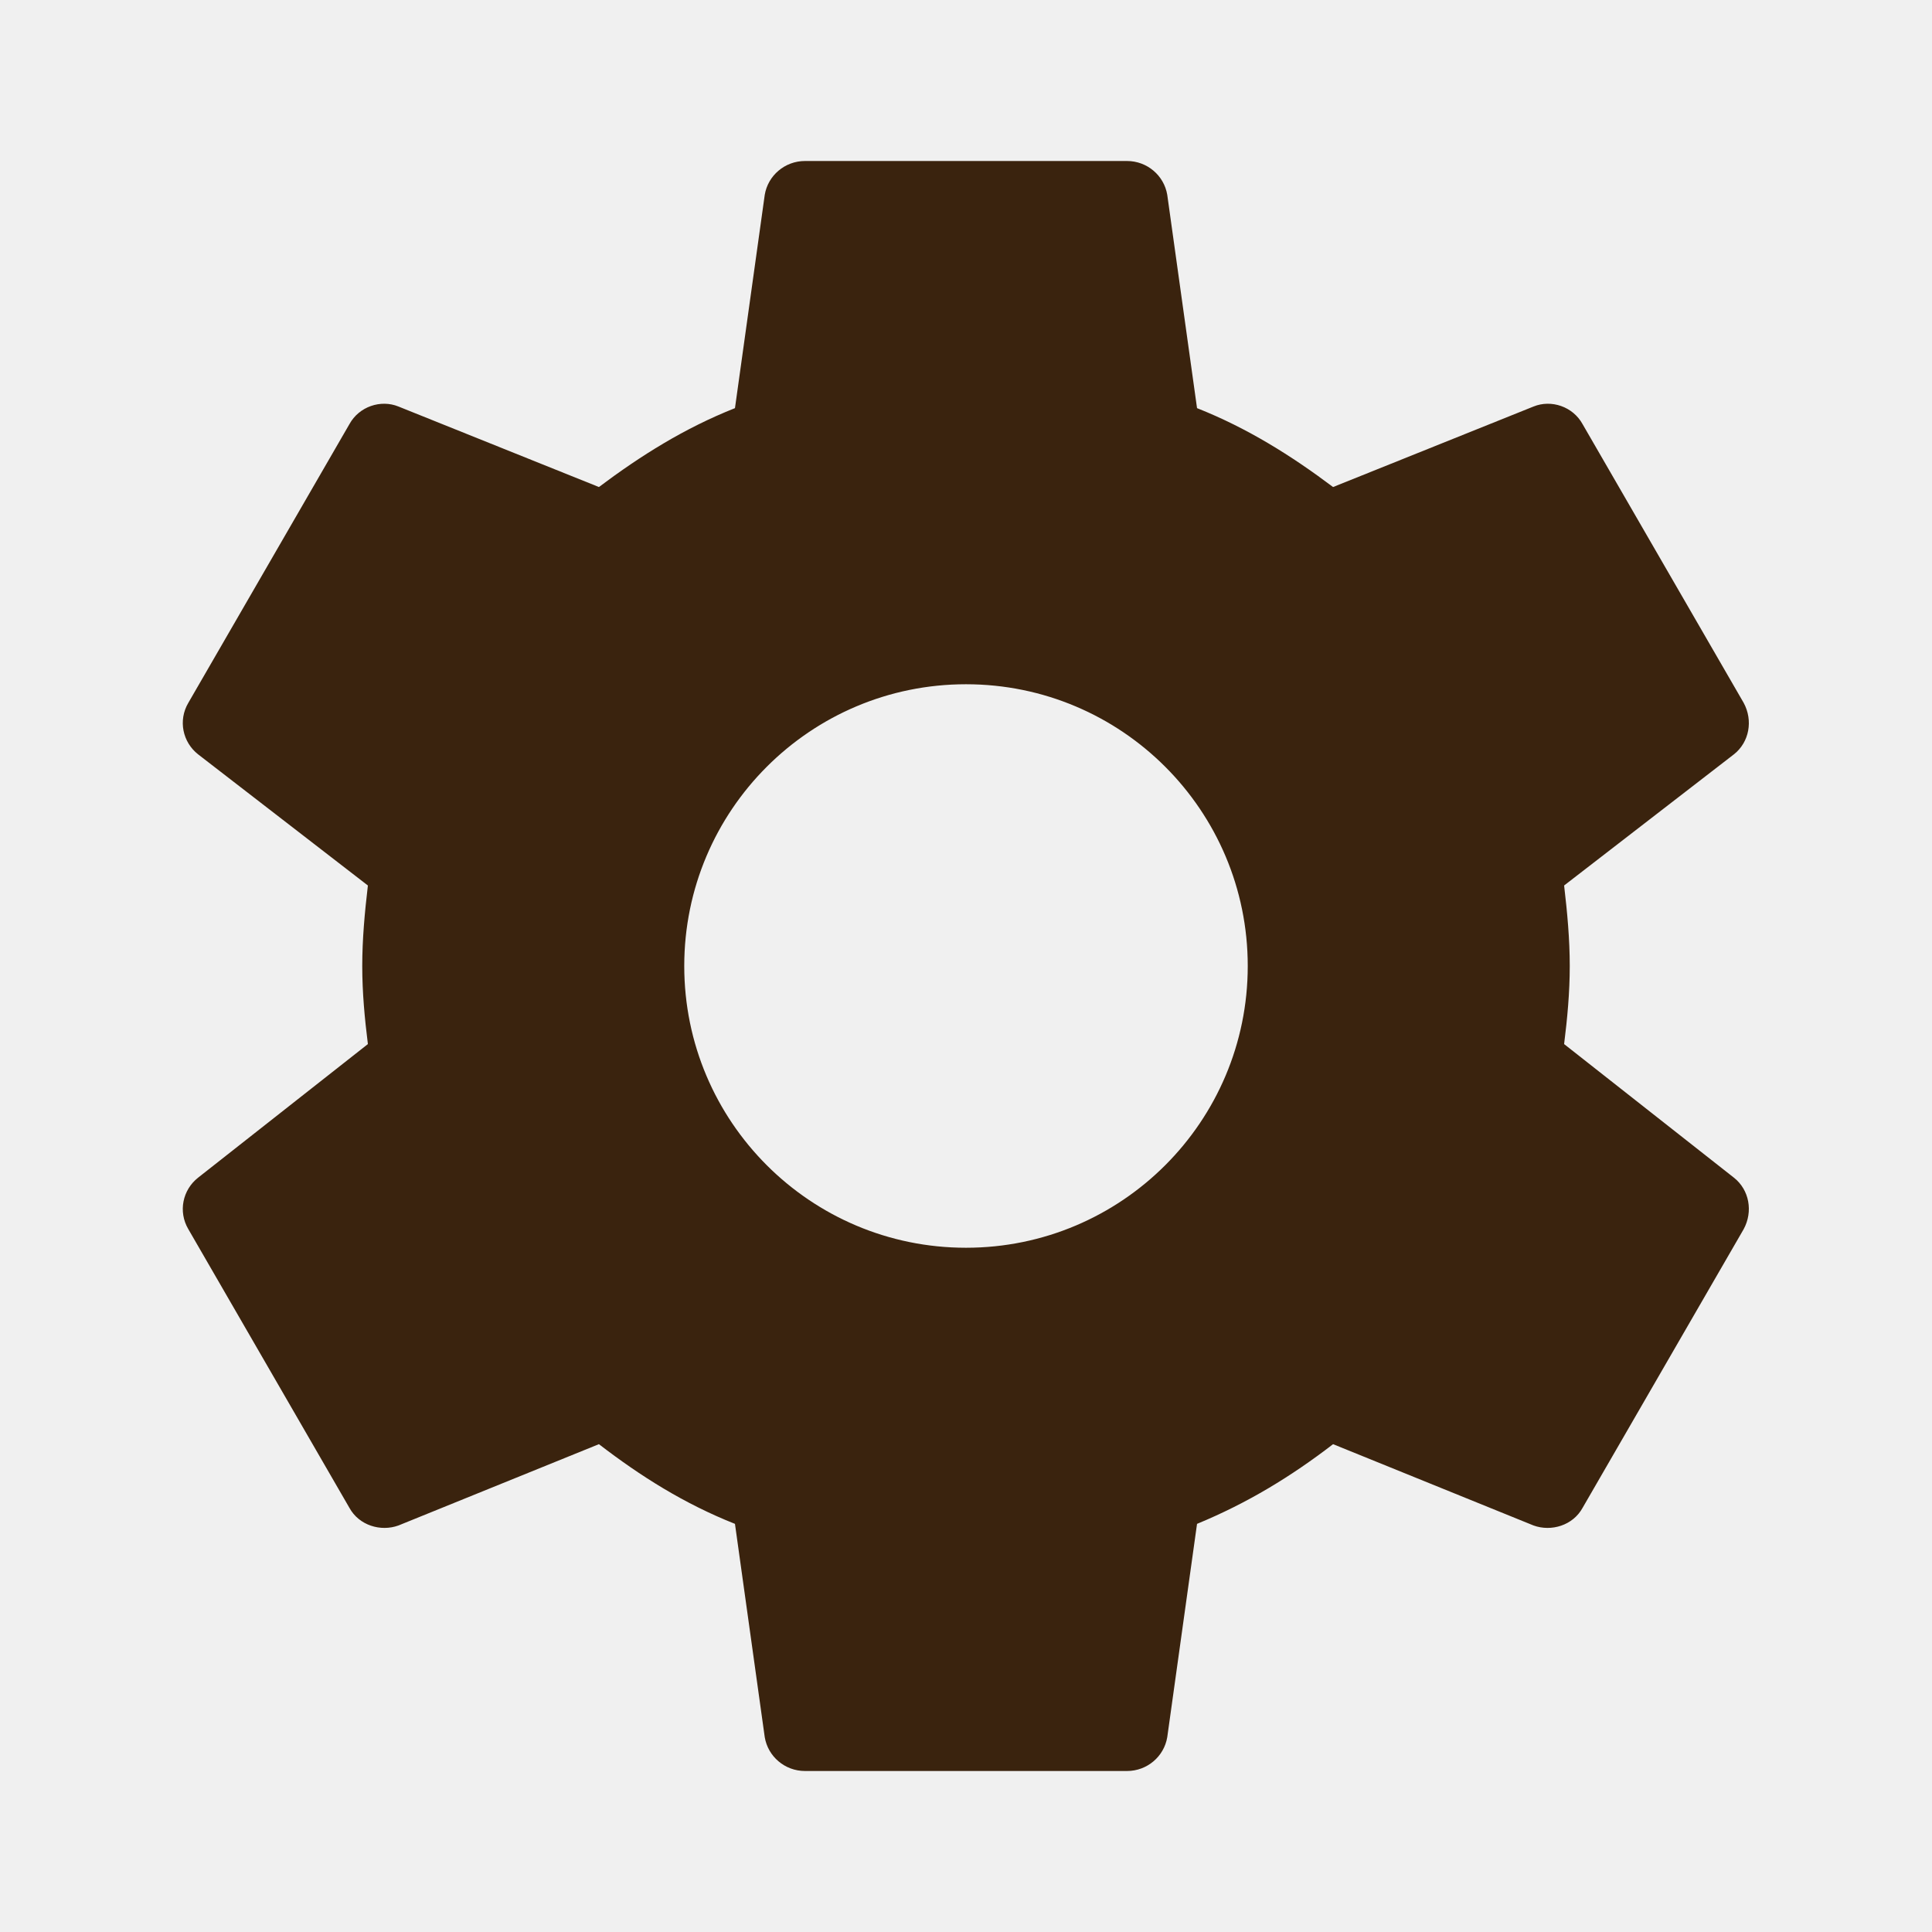
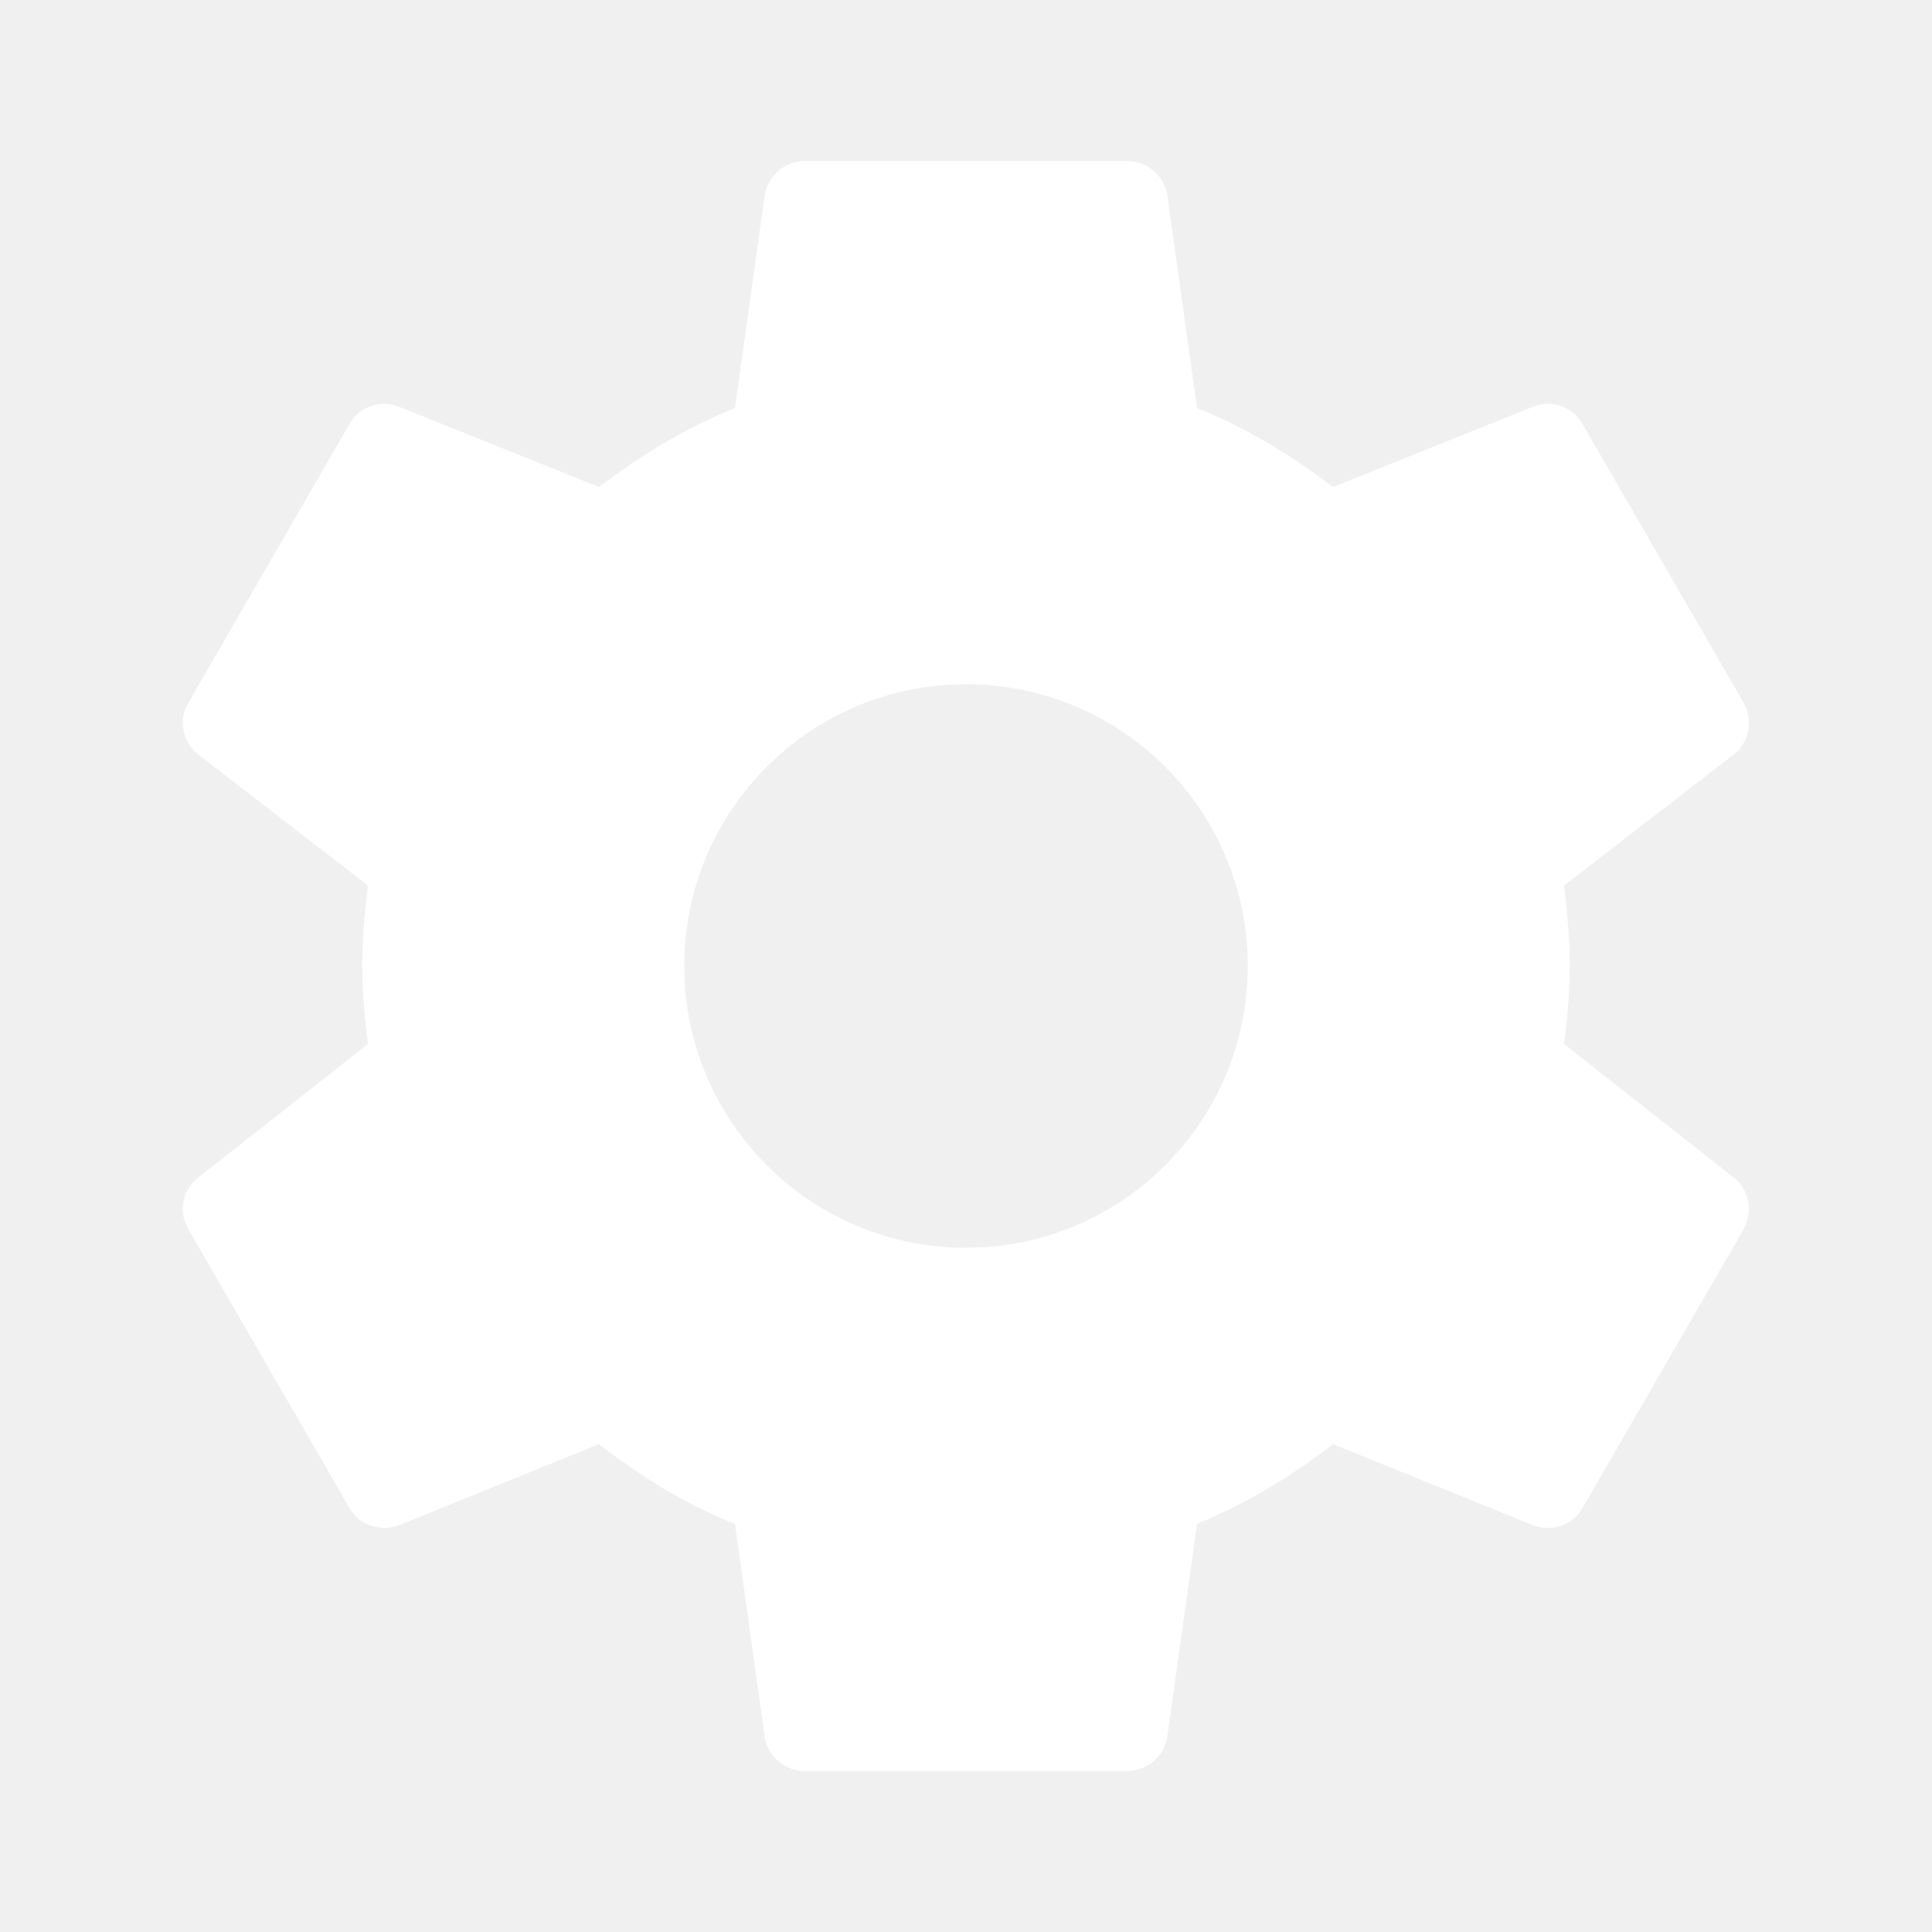
- <svg xmlns="http://www.w3.org/2000/svg" fill="#3A230E" viewBox="0 0 24 24">
+ <svg xmlns="http://www.w3.org/2000/svg" fill="#FFFFFF" viewBox="0 0 24 24">
  <path d="M12,15.5A3.5,3.5 0 0,1 8.5,12A3.5,3.5 0 0,1 12,8.5A3.5,3.5 0 0,1 15.5,12A3.5,3.5 0 0,1 12,15.5M19.43,12.97C19.47,12.65 19.5,12.33 19.5,12C19.5,11.67 19.47,11.34 19.43,11L21.54,9.37C21.73,9.22 21.78,8.95 21.66,8.73L19.66,5.27C19.54,5.05 19.27,4.96 19.05,5.05L16.56,6.05C16.04,5.66 15.5,5.32 14.87,5.07L14.5,2.42C14.46,2.18 14.25,2 14,2H10C9.75,2 9.54,2.18 9.5,2.42L9.13,5.07C8.5,5.32 7.96,5.66 7.44,6.05L4.95,5.05C4.73,4.96 4.46,5.05 4.34,5.27L2.34,8.73C2.21,8.95 2.27,9.22 2.46,9.37L4.57,11C4.53,11.34 4.5,11.67 4.5,12C4.5,12.33 4.53,12.65 4.57,12.97L2.46,14.63C2.27,14.78 2.21,15.05 2.34,15.27L4.34,18.73C4.46,18.95 4.73,19.03 4.95,18.95L7.44,17.94C7.96,18.34 8.5,18.68 9.13,18.93L9.5,21.58C9.54,21.82 9.75,22 10,22H14C14.25,22 14.46,21.82 14.5,21.58L14.87,18.93C15.5,18.67 16.04,18.34 16.56,17.94L19.05,18.95C19.27,19.03 19.54,18.95 19.66,18.73L21.66,15.27C21.78,15.05 21.73,14.78 21.54,14.63L19.43,12.97Z" />
</svg>
